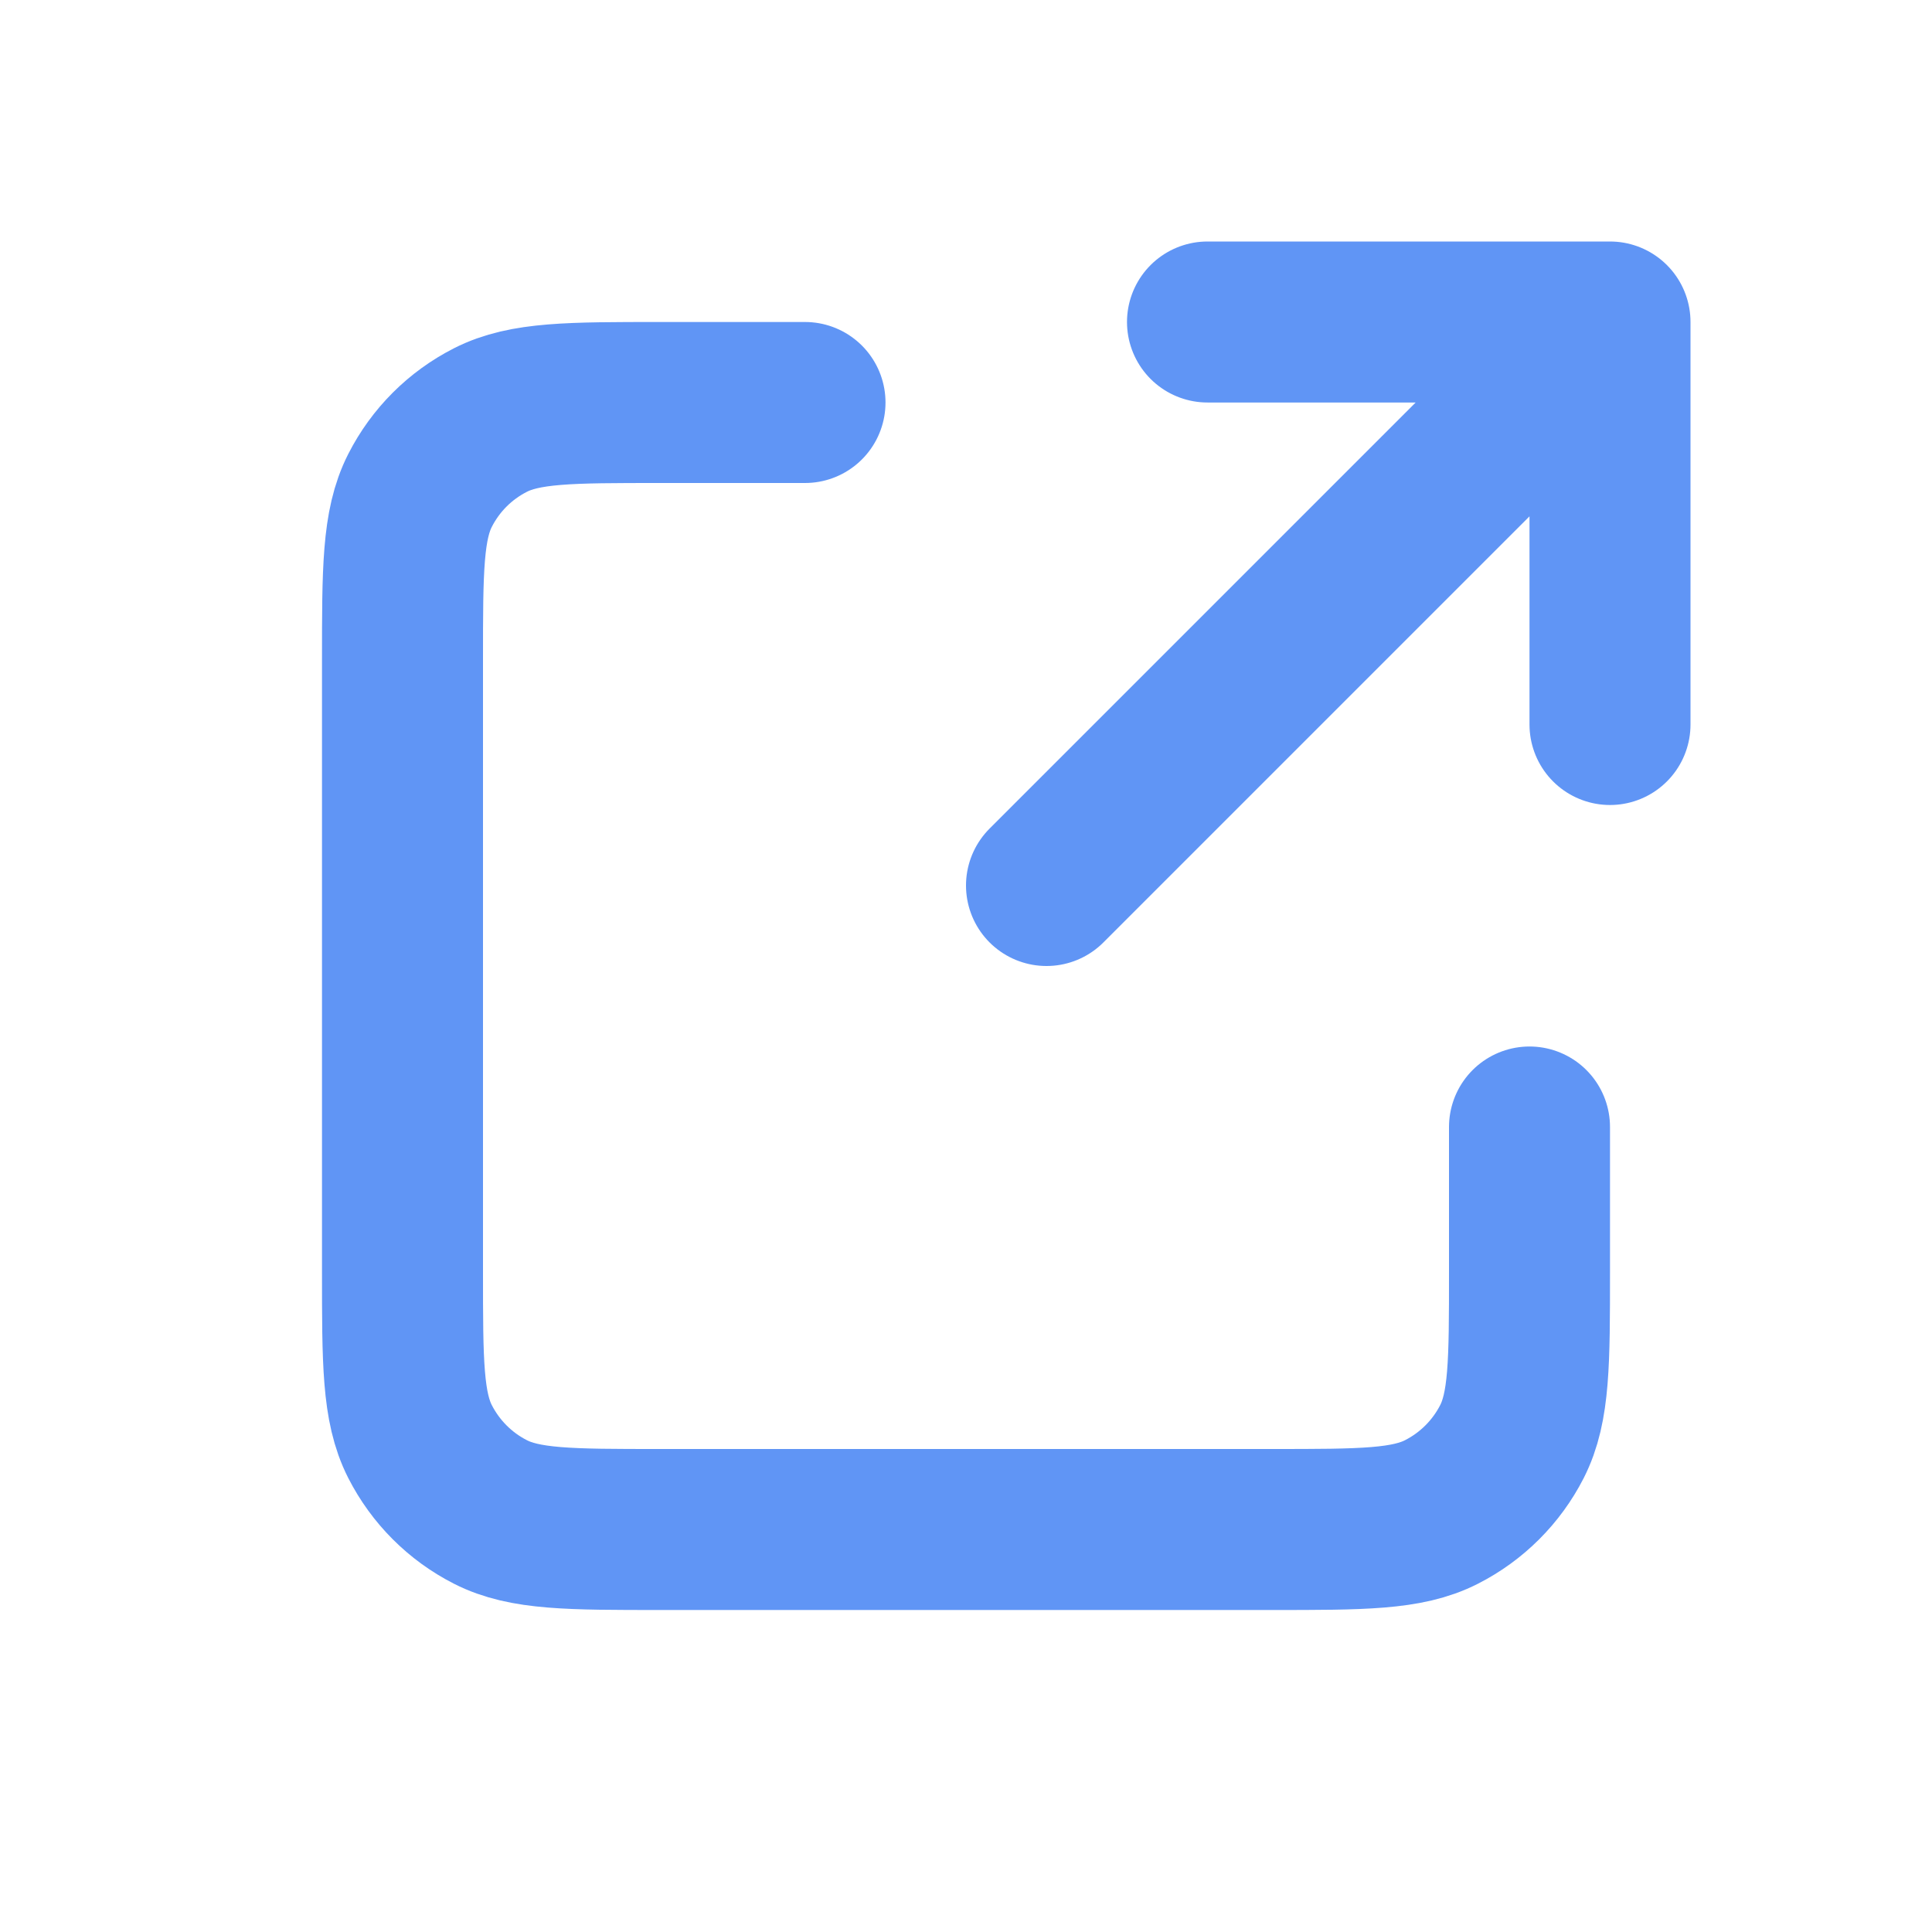
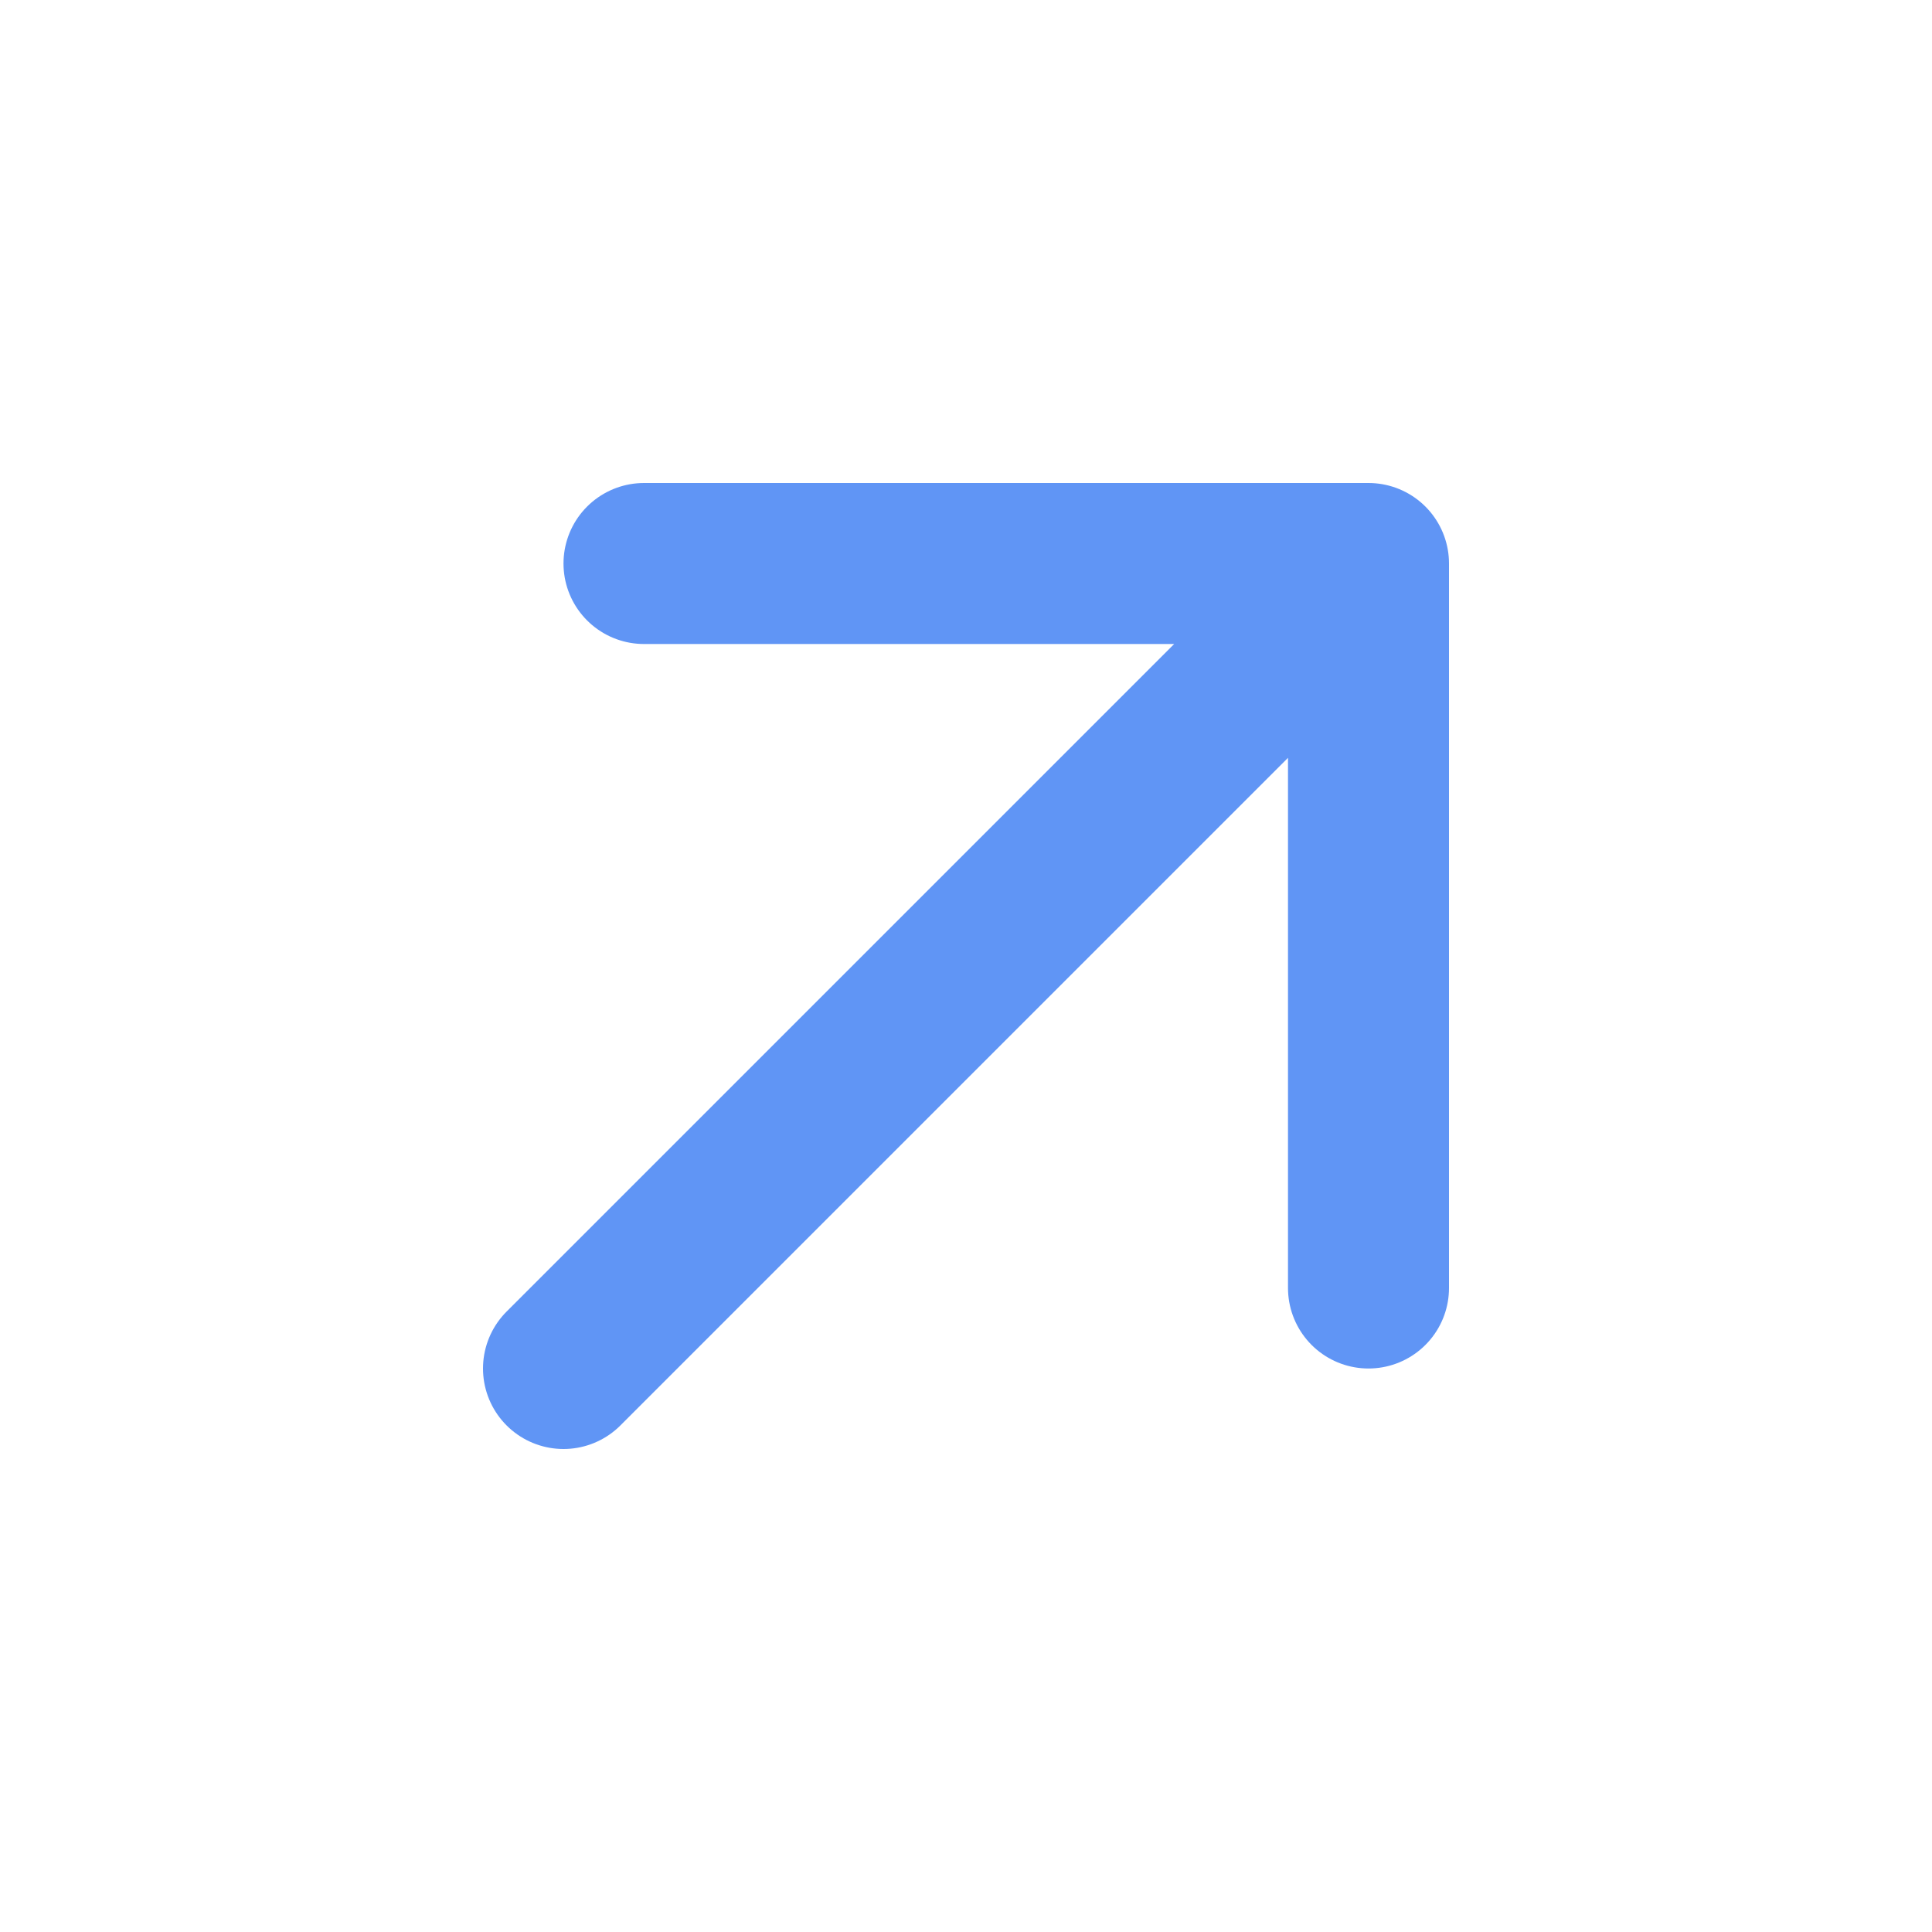
- <svg xmlns="http://www.w3.org/2000/svg" width="14px" height="14px" viewBox="0 0 24 24" fill="none" title="External Link Icon">
-   <g id="SVGRepo_bgCarrier" stroke-width="0" />
-   <g id="SVGRepo_tracerCarrier" stroke-linecap="round" stroke-linejoin="round" />
-   <g id="SVGRepo_iconCarrier">
-     <g id="Interface / External_Link">
-       <path id="Vector" d="M10 5H8.2C7.08 5 6.52 5 6.092 5.218C5.715 5.41 5.41 5.715 5.218 6.092C5 6.52 5 7.08 5 8.2V15.8C5 16.92 5 17.48 5.218 17.908C5.41 18.284 5.715 18.59 6.092 18.782C6.519 19 7.079 19 8.197 19H15.803C16.921 19 17.48 19 17.907 18.782C18.284 18.59 18.59 18.284 18.782 17.908C19 17.48 19 16.921 19 15.803V14M20 9V4M20 4H15M20 4L13 11" stroke="#6095F5" stroke-width="2" stroke-linecap="round" stroke-linejoin="round" />
-     </g>
-   </g>
+ <svg xmlns="http://www.w3.org/2000/svg" width="14px" height="14px" viewBox="0 0 24 24" fill="none">
+   <path d="M7 17L17 7M17 7H8M17 7V16" stroke="#6095F5" stroke-width="2" stroke-linecap="round" stroke-linejoin="round" />
</svg>
